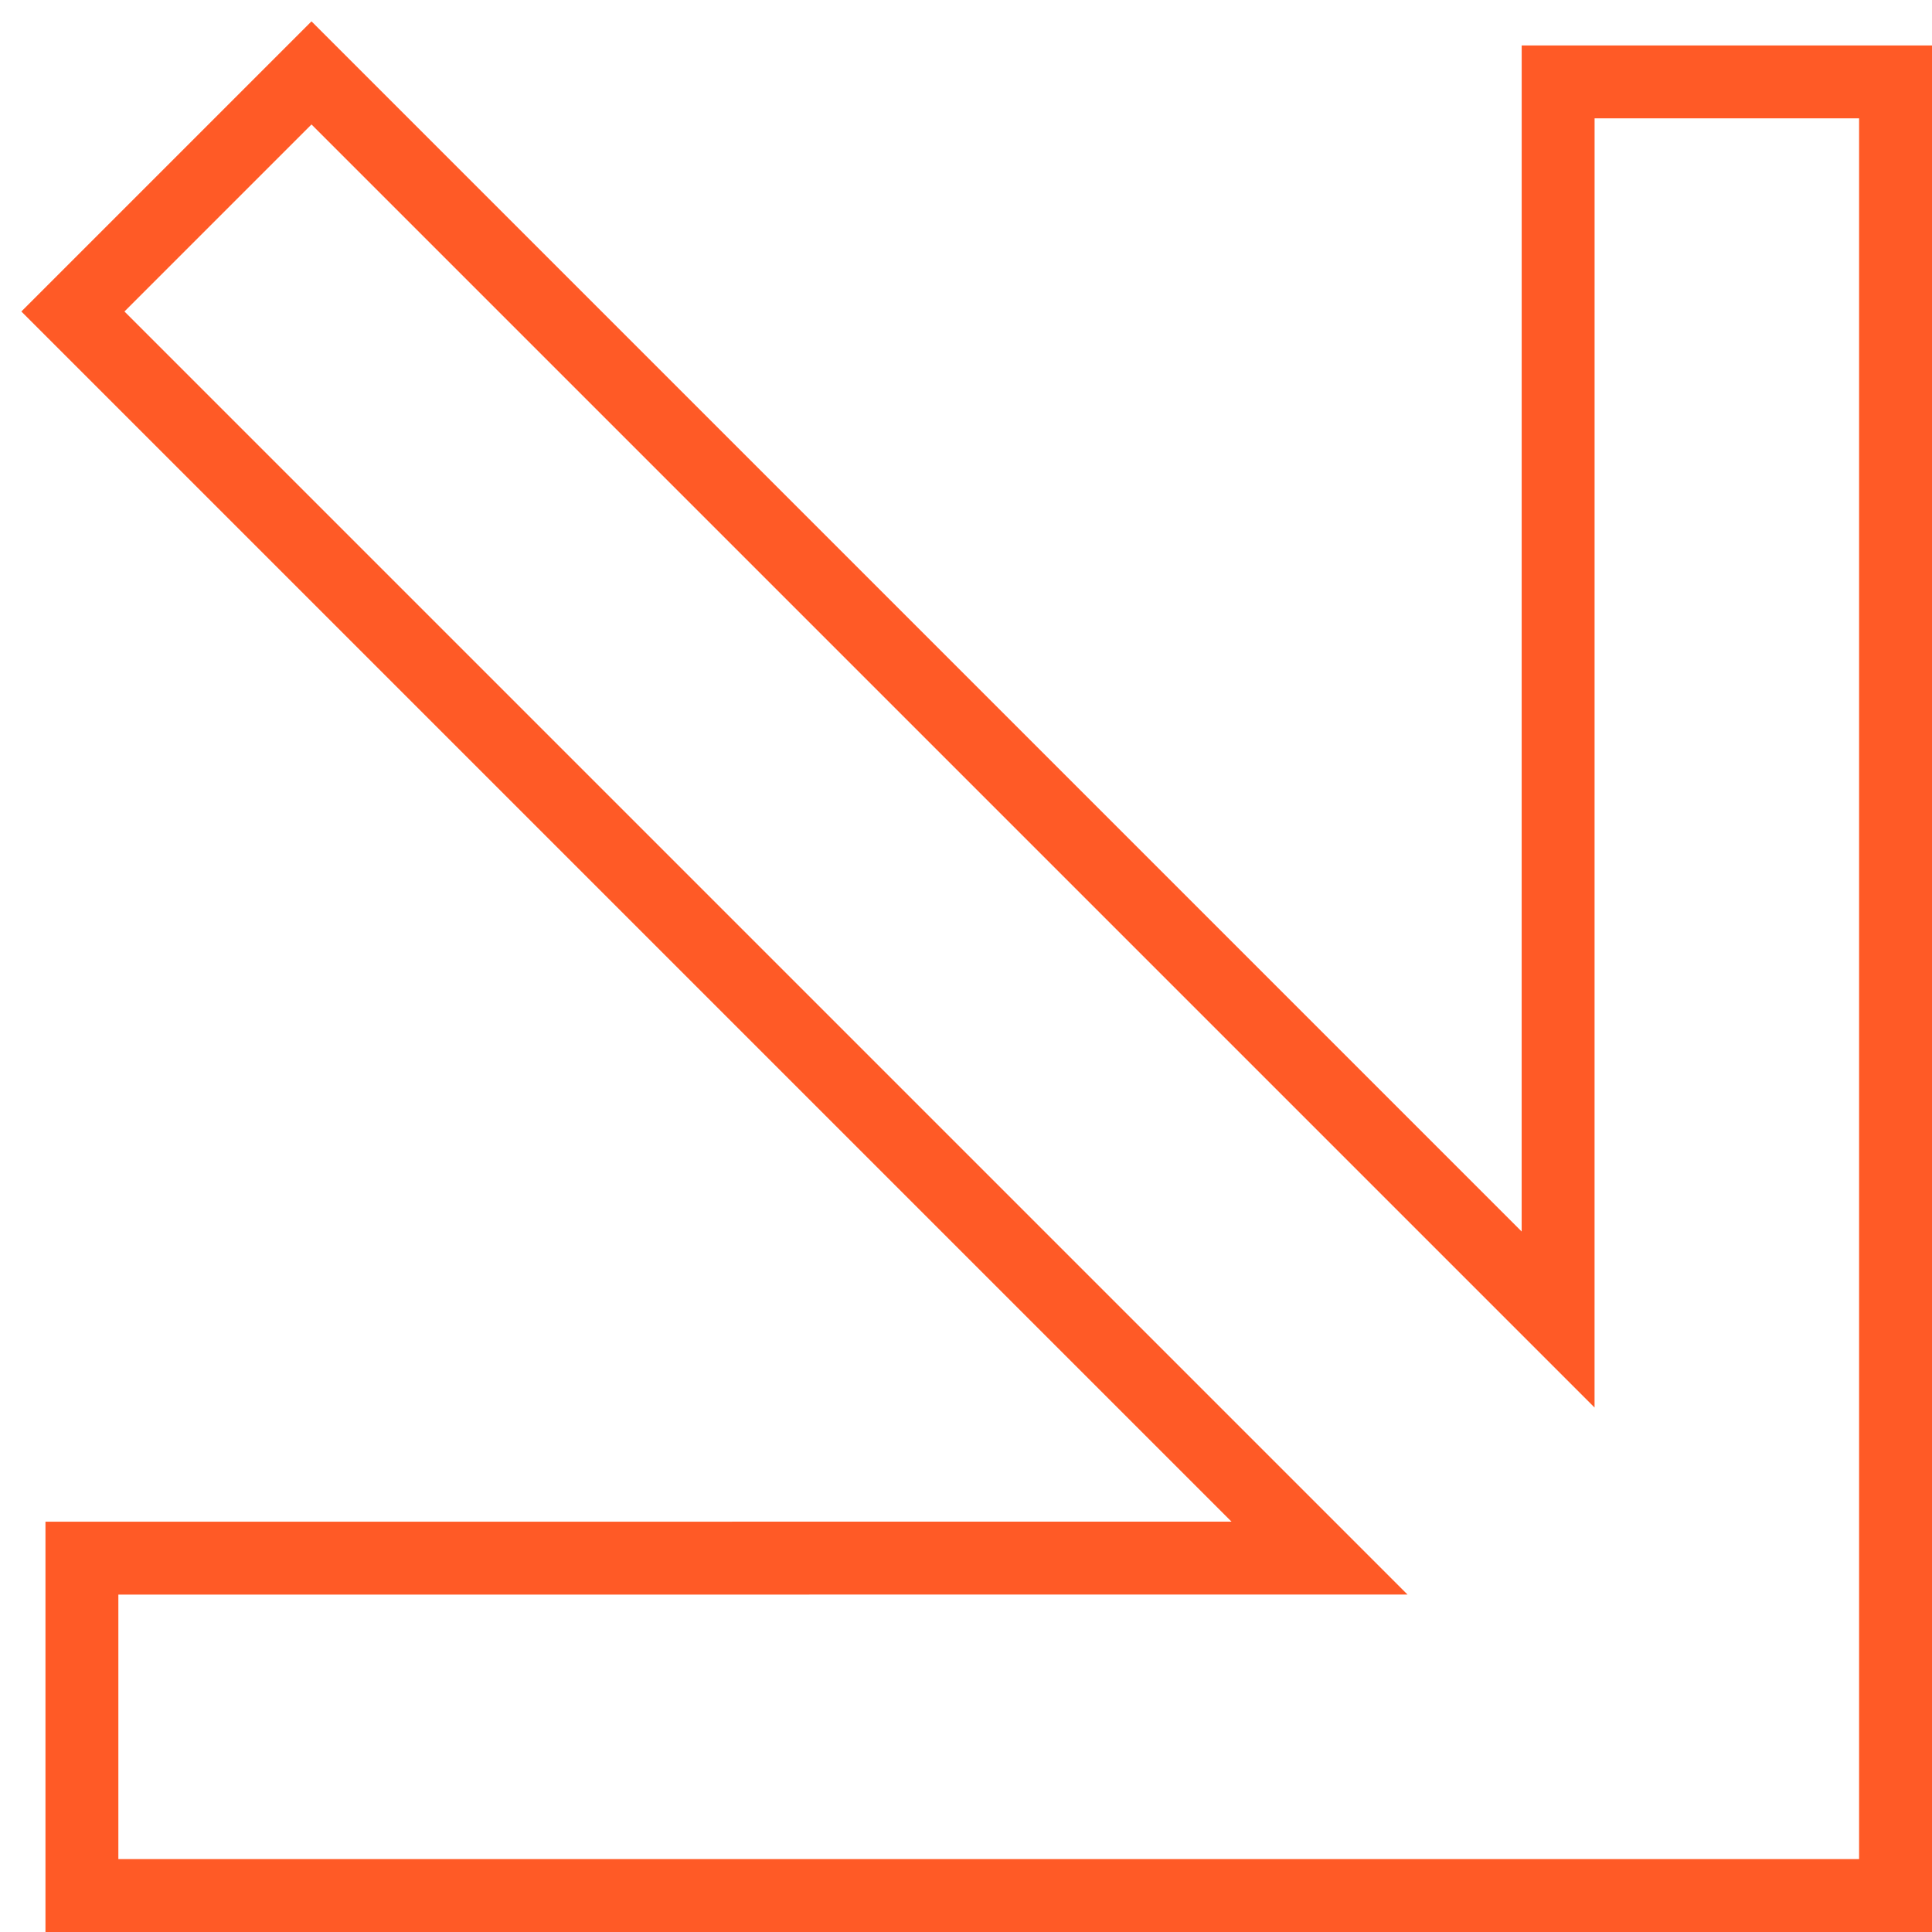
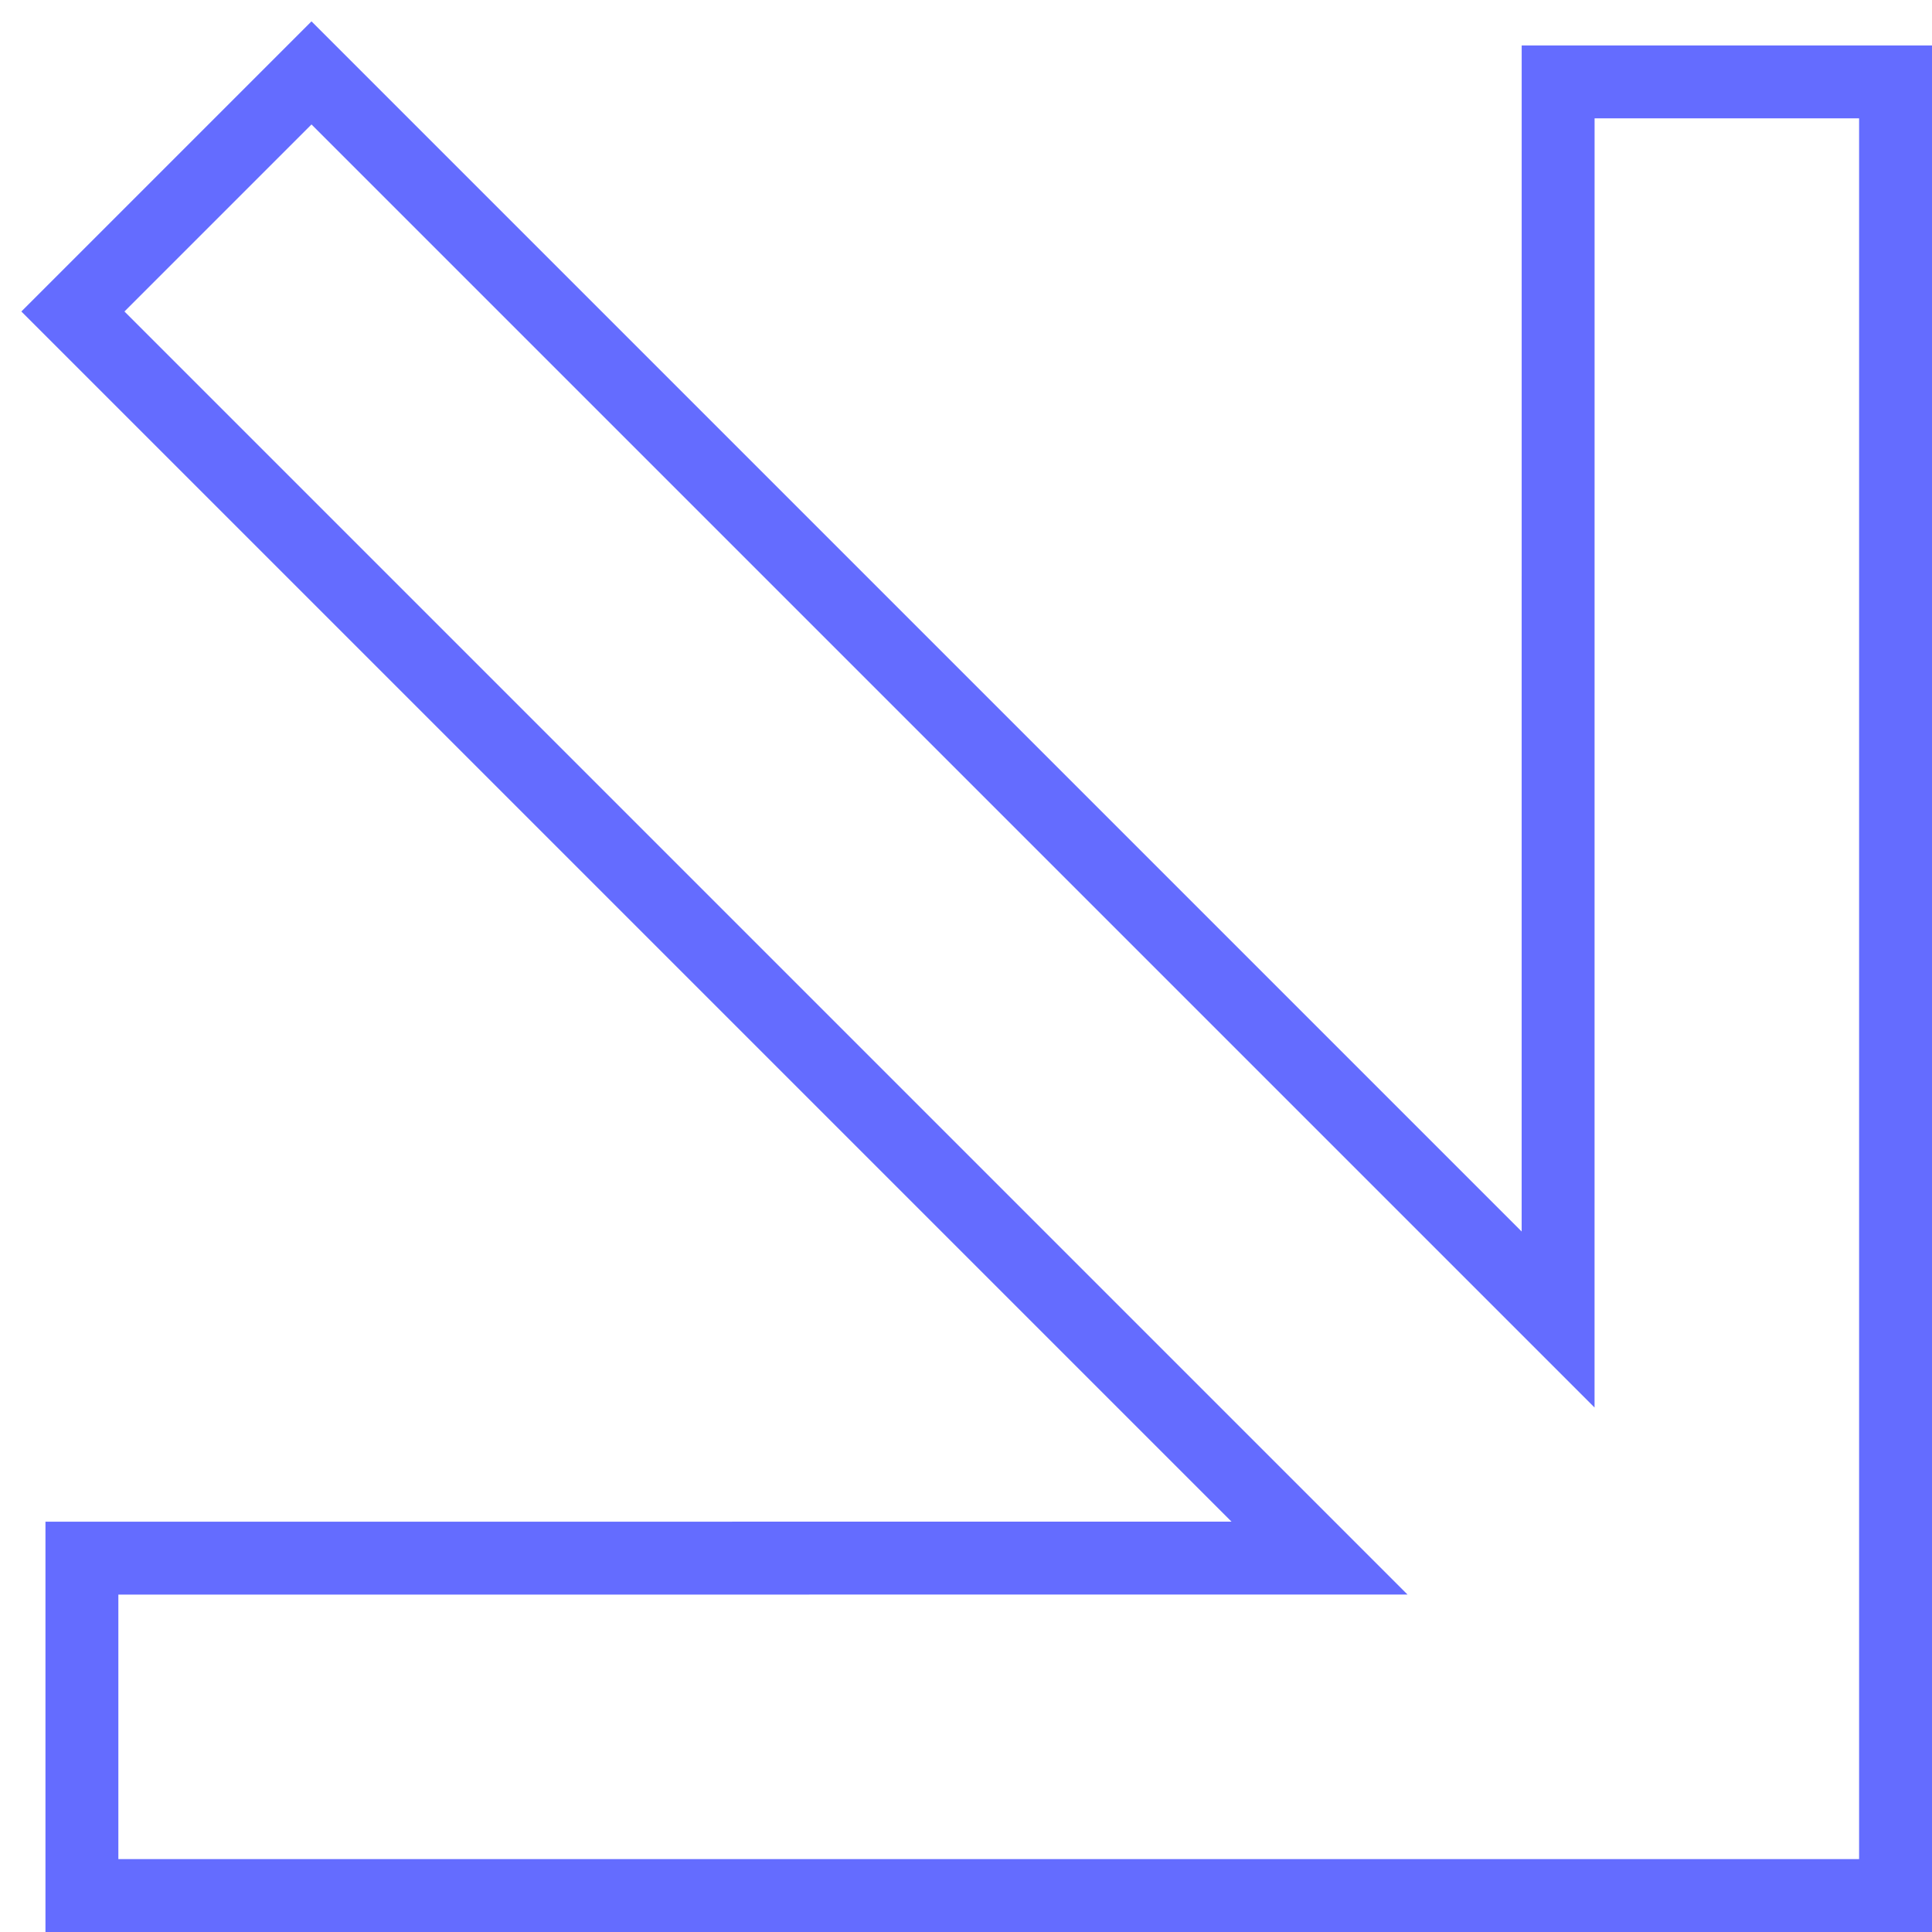
<svg xmlns="http://www.w3.org/2000/svg" width="53px" height="53px" viewBox="0 0 53 53" version="1.1" class="">
  <g id="arrow-wrap" stroke="none" stroke-width="1" fill="none" fill-rule="evenodd">
-     <g id="arrow" transform="translate(-904, -343)" stroke="#FF5A26" stroke-width="2">
+     <g id="arrow" transform="translate(-904, -343)" stroke="#646cff" stroke-width="2">
      <path d="M912.545,345 L946.743,379.198 L946.744,345.247 L956,345.247 L956,395 L906.247,395 L906.247,385.744 L940.198,385.743 L906,351.545 L912.545,345 Z" id="wrap-arrow1a" />
    </g>
  </g>
</svg>
